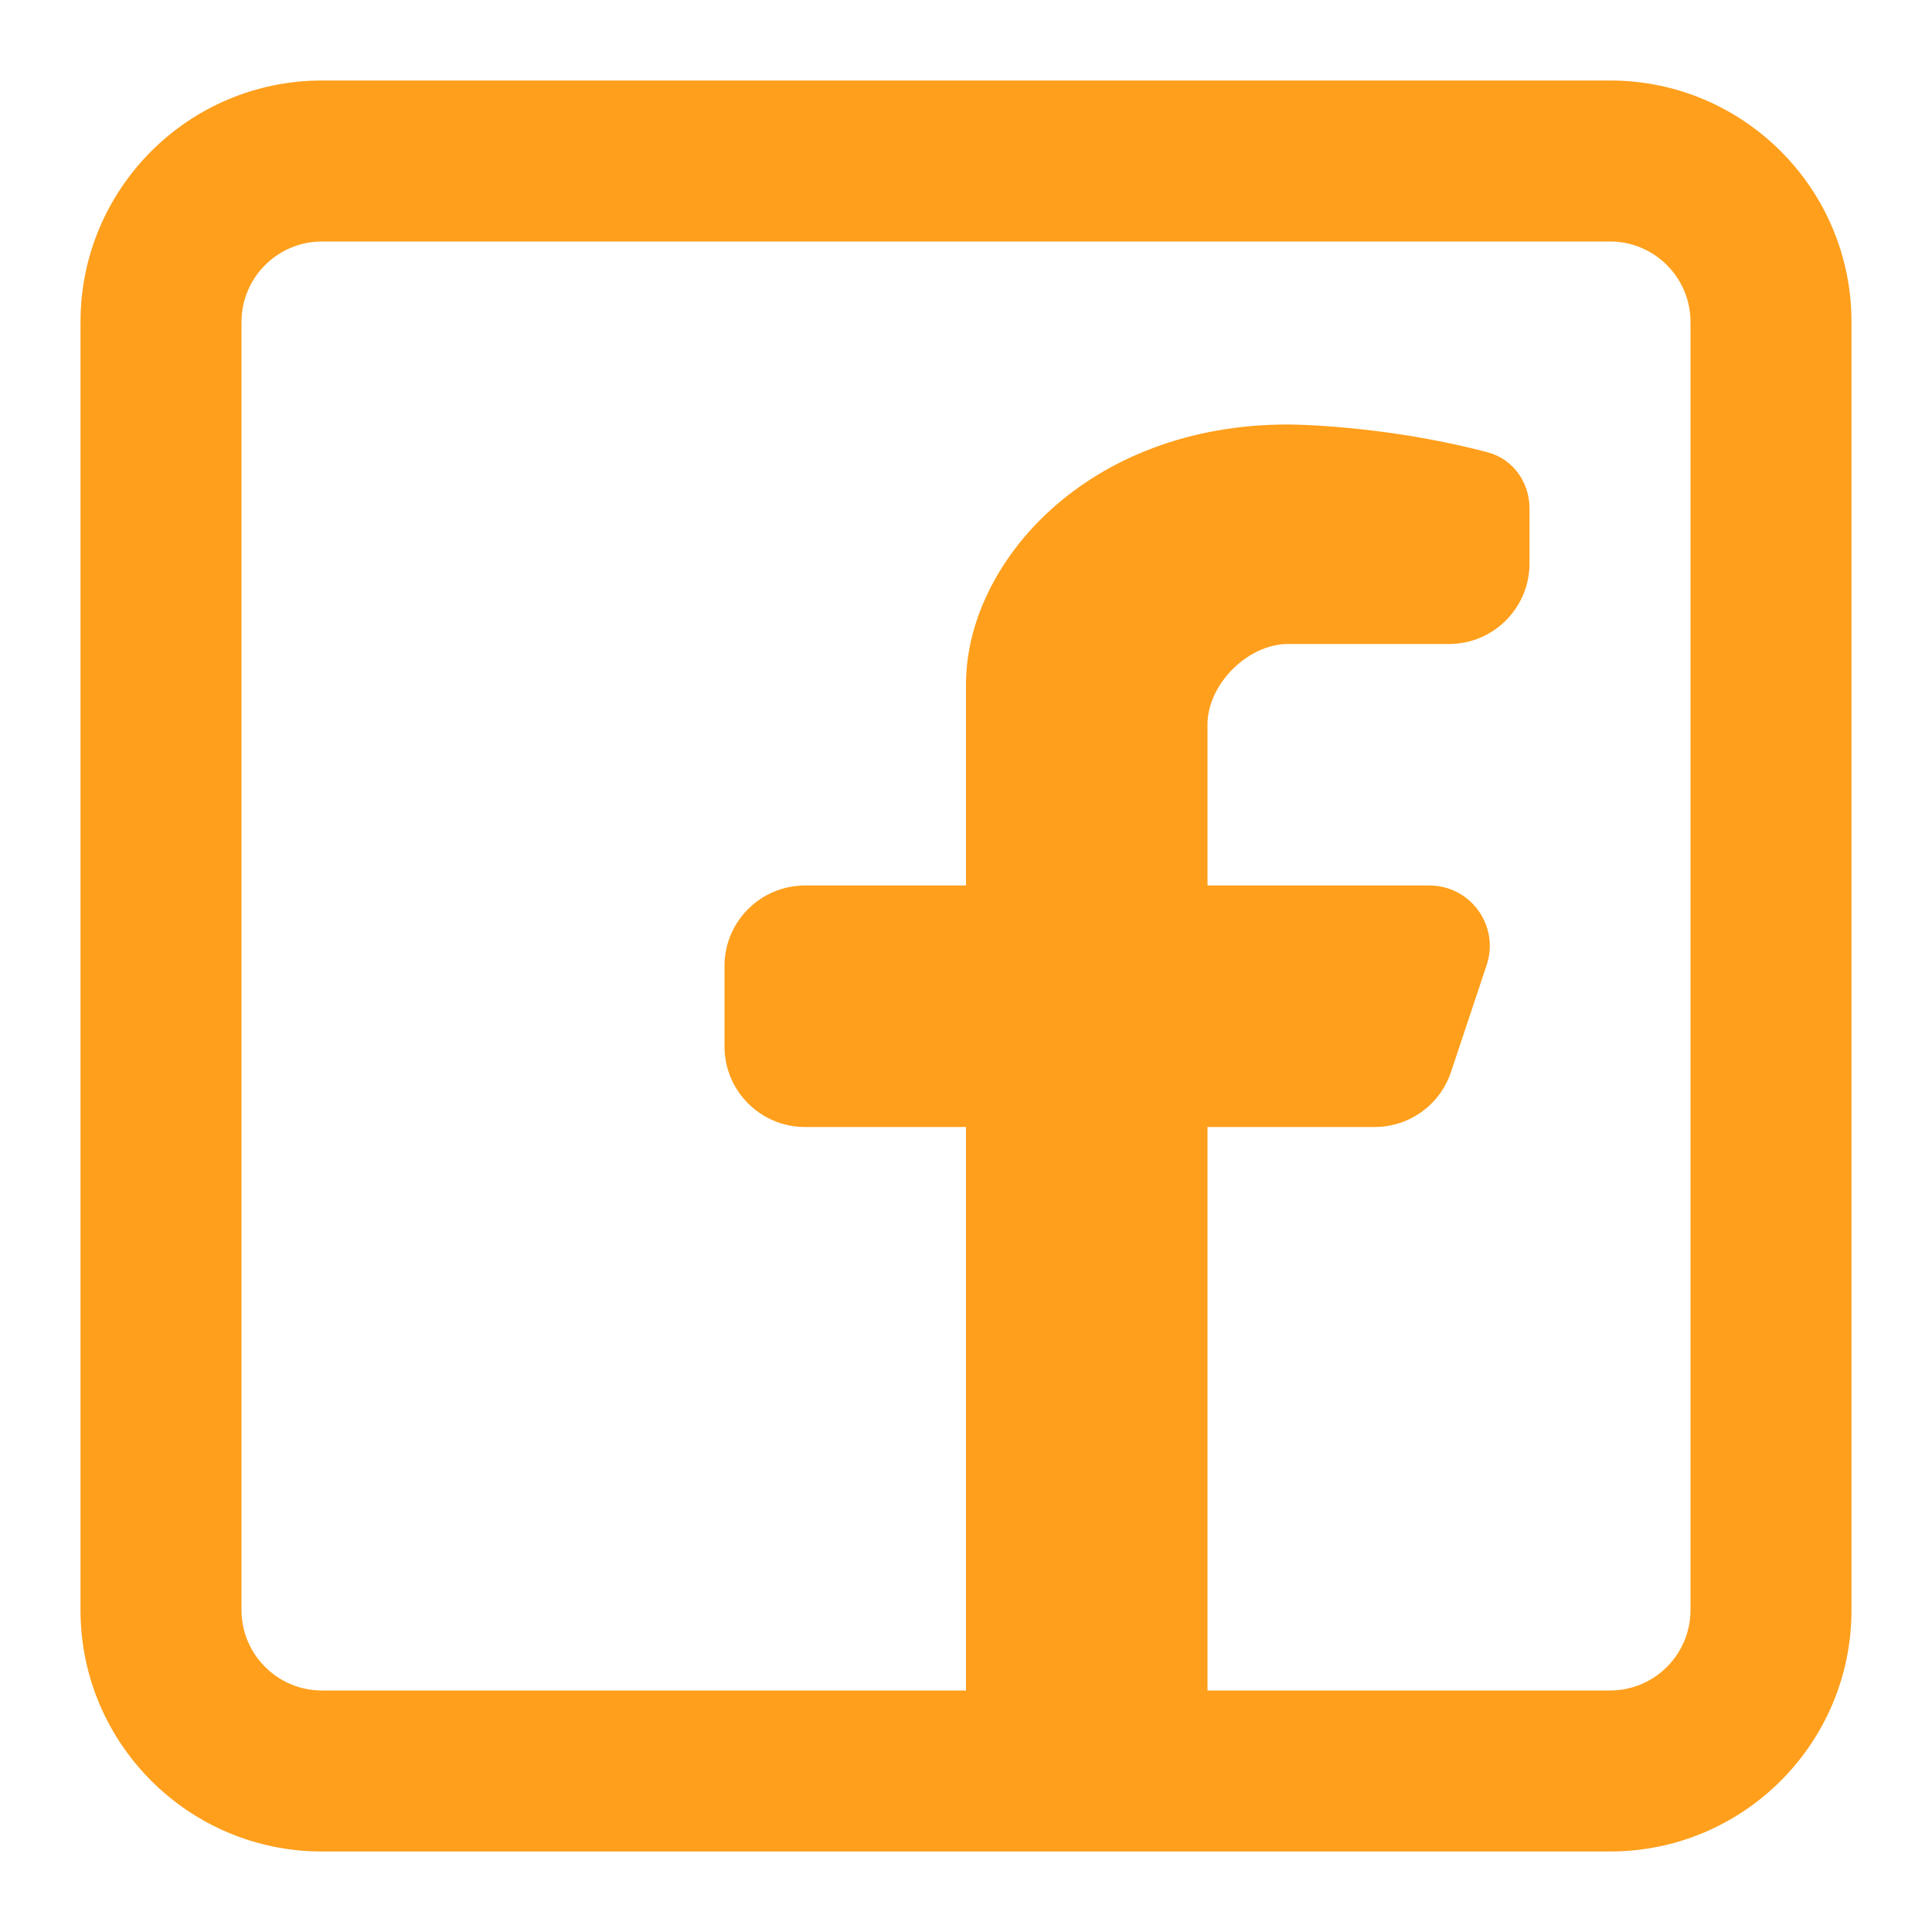
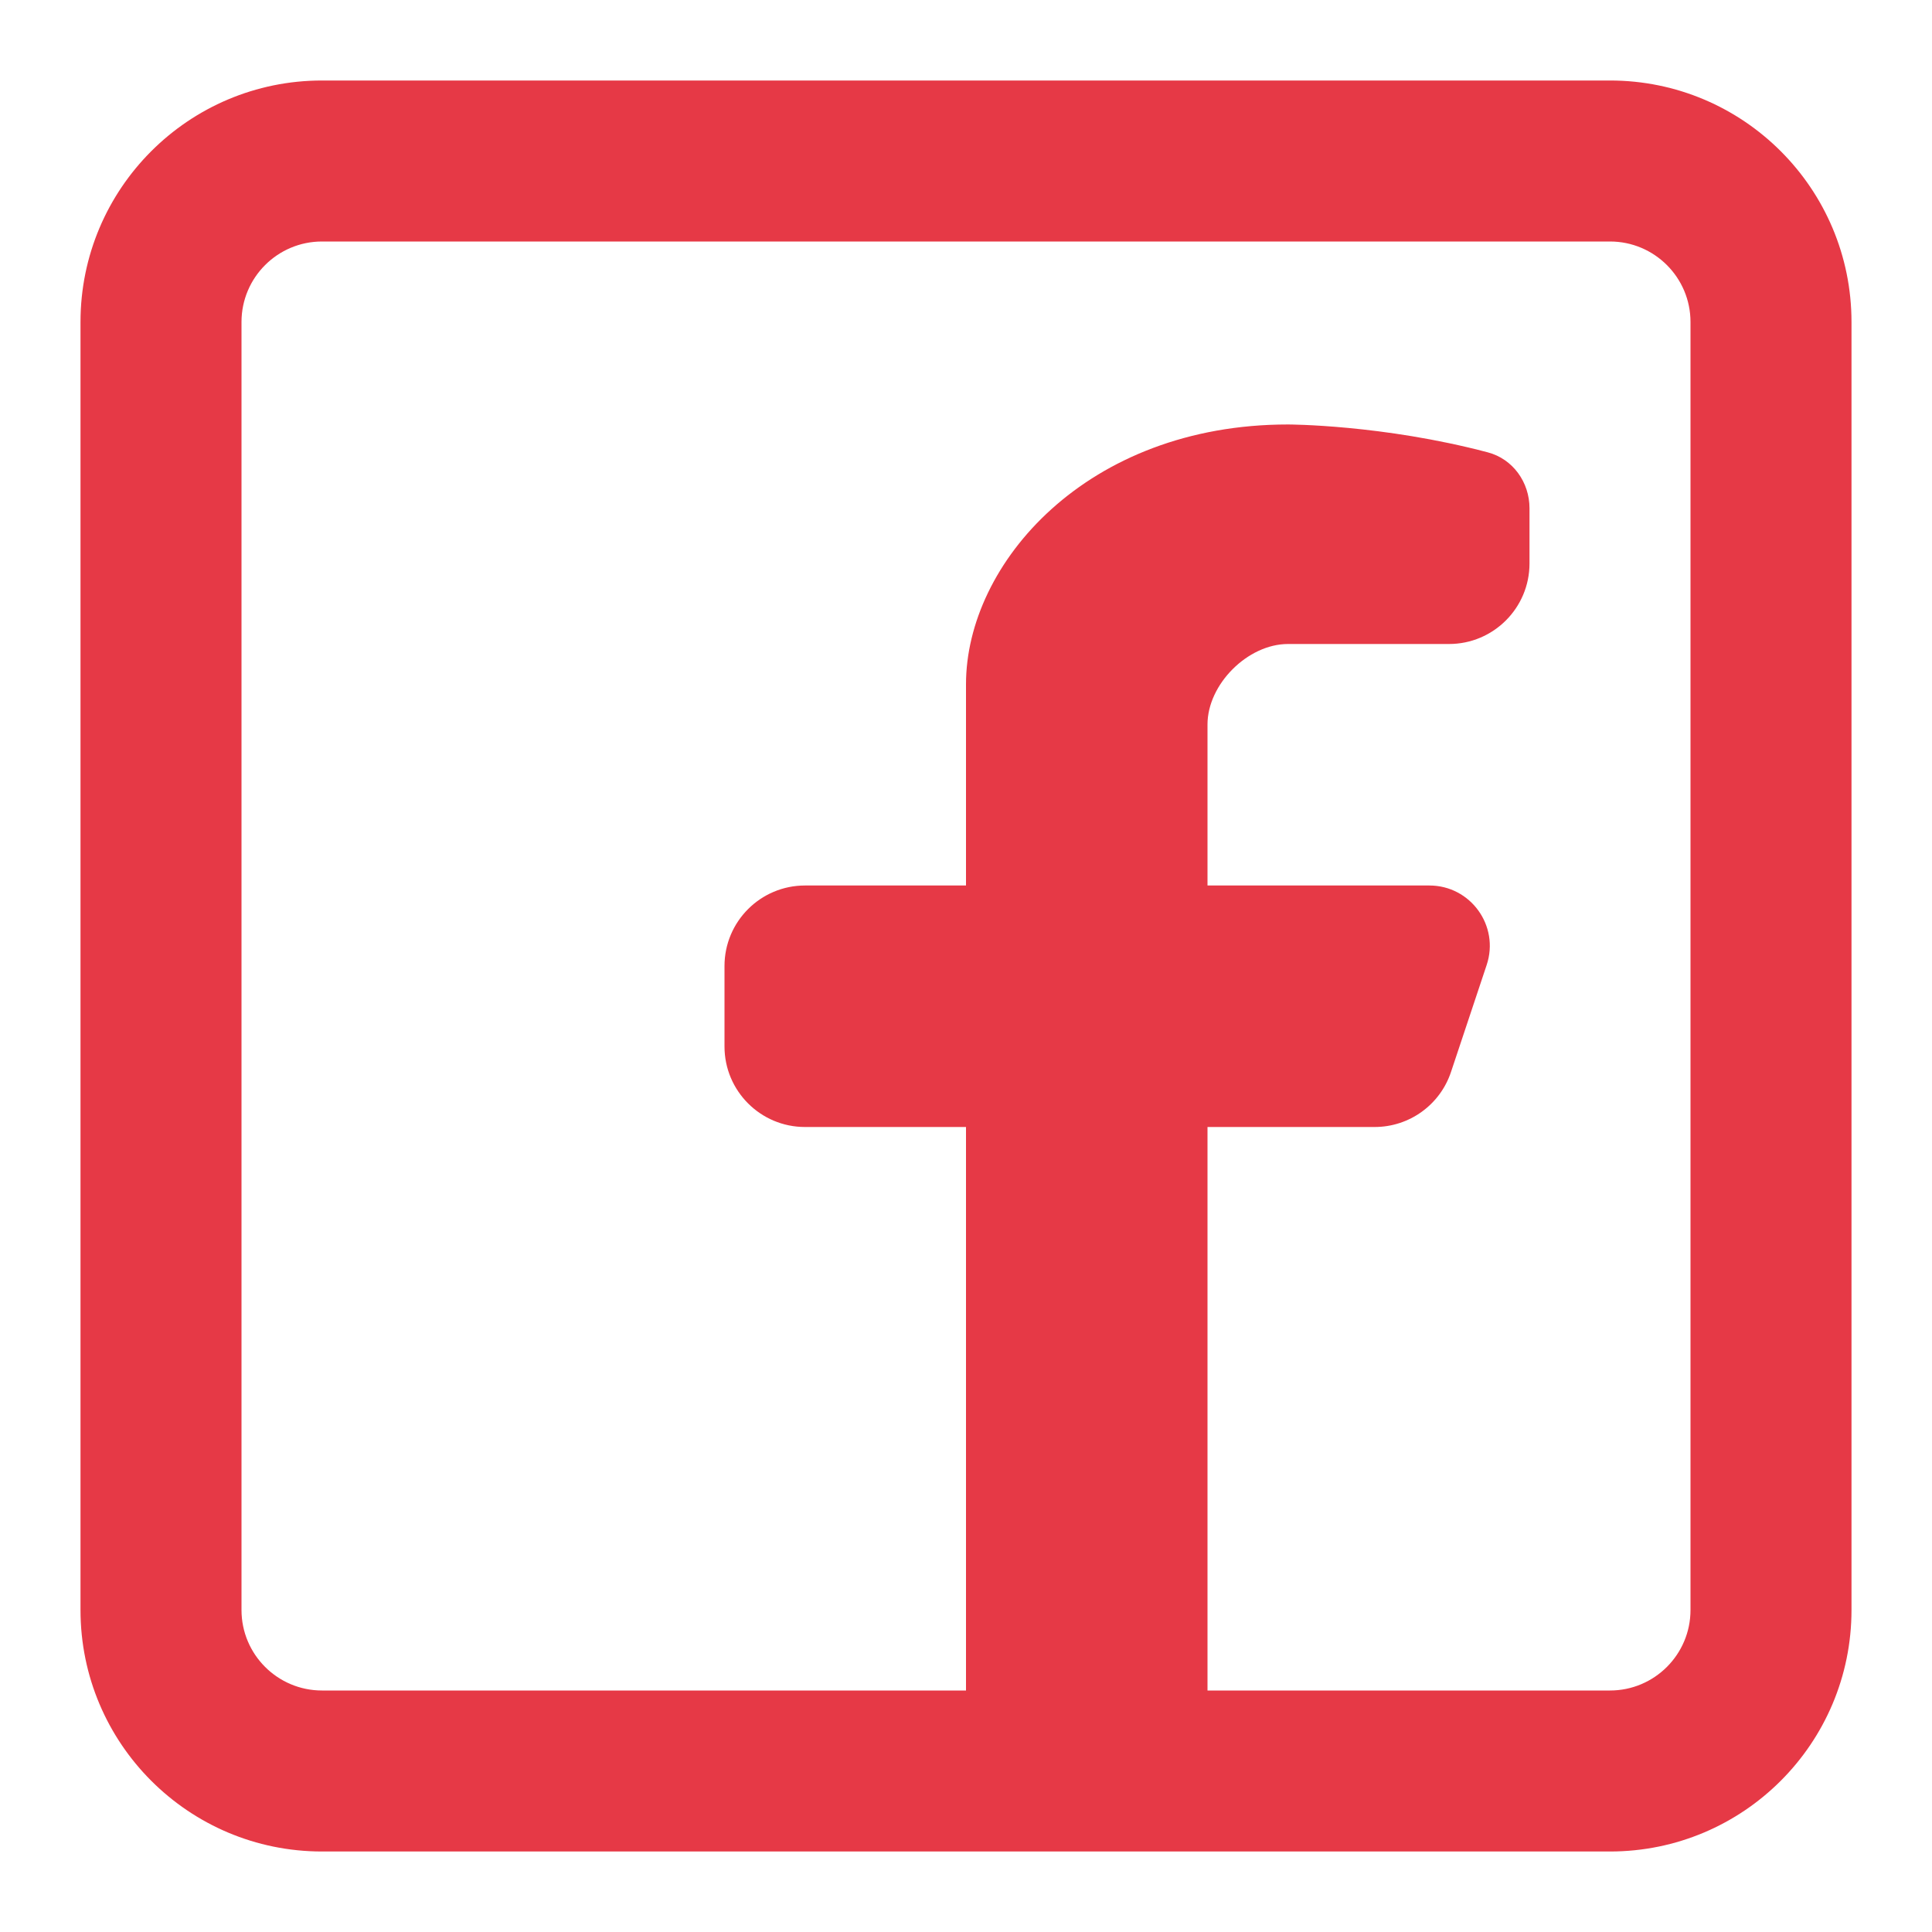
<svg xmlns="http://www.w3.org/2000/svg" width="800px" height="800px" viewBox="0 0 24 24" fill="none">
-   <path fill-rule="evenodd" clip-rule="evenodd" d="M20 1C21.657 1 23 2.343 23 4V20C23 21.657 21.657 23 20 23H4C2.343 23 1 21.657 1 20V4C1 2.343 2.343 1 4 1H20ZM20 3C20.552 3 21 3.448 21 4V20C21 20.552 20.552 21 20 21H15V14H17.076C17.507 14 17.889 13.725 18.025 13.316L18.468 11.987C18.63 11.501 18.268 11 17.756 11H15V9C15 8.5 15.5 8 16 8H18C18.552 8 19 7.552 19 7V6.314C19 5.991 18.794 5.701 18.481 5.619C17.171 5.273 16 5.273 16 5.273C13.5 5.273 12 7 12 8.5V11H10C9.448 11 9 11.448 9 12V13C9 13.552 9.448 14 10 14H12V21H4C3.448 21 3 20.552 3 20V4C3 3.448 3.448 3 4 3H20Z" fill="#FF9F1C" />
+   <path fill-rule="evenodd" clip-rule="evenodd" d="M20 1C21.657 1 23 2.343 23 4V20C23 21.657 21.657 23 20 23H4C2.343 23 1 21.657 1 20V4C1 2.343 2.343 1 4 1H20ZM20 3C20.552 3 21 3.448 21 4V20C21 20.552 20.552 21 20 21H15V14H17.076C17.507 14 17.889 13.725 18.025 13.316L18.468 11.987C18.63 11.501 18.268 11 17.756 11H15V9C15 8.5 15.5 8 16 8H18C18.552 8 19 7.552 19 7V6.314C19 5.991 18.794 5.701 18.481 5.619C17.171 5.273 16 5.273 16 5.273C13.5 5.273 12 7 12 8.5V11H10C9.448 11 9 11.448 9 12V13C9 13.552 9.448 14 10 14H12V21H4C3.448 21 3 20.552 3 20V4C3 3.448 3.448 3 4 3H20Z" fill="#E63946" />
</svg>
